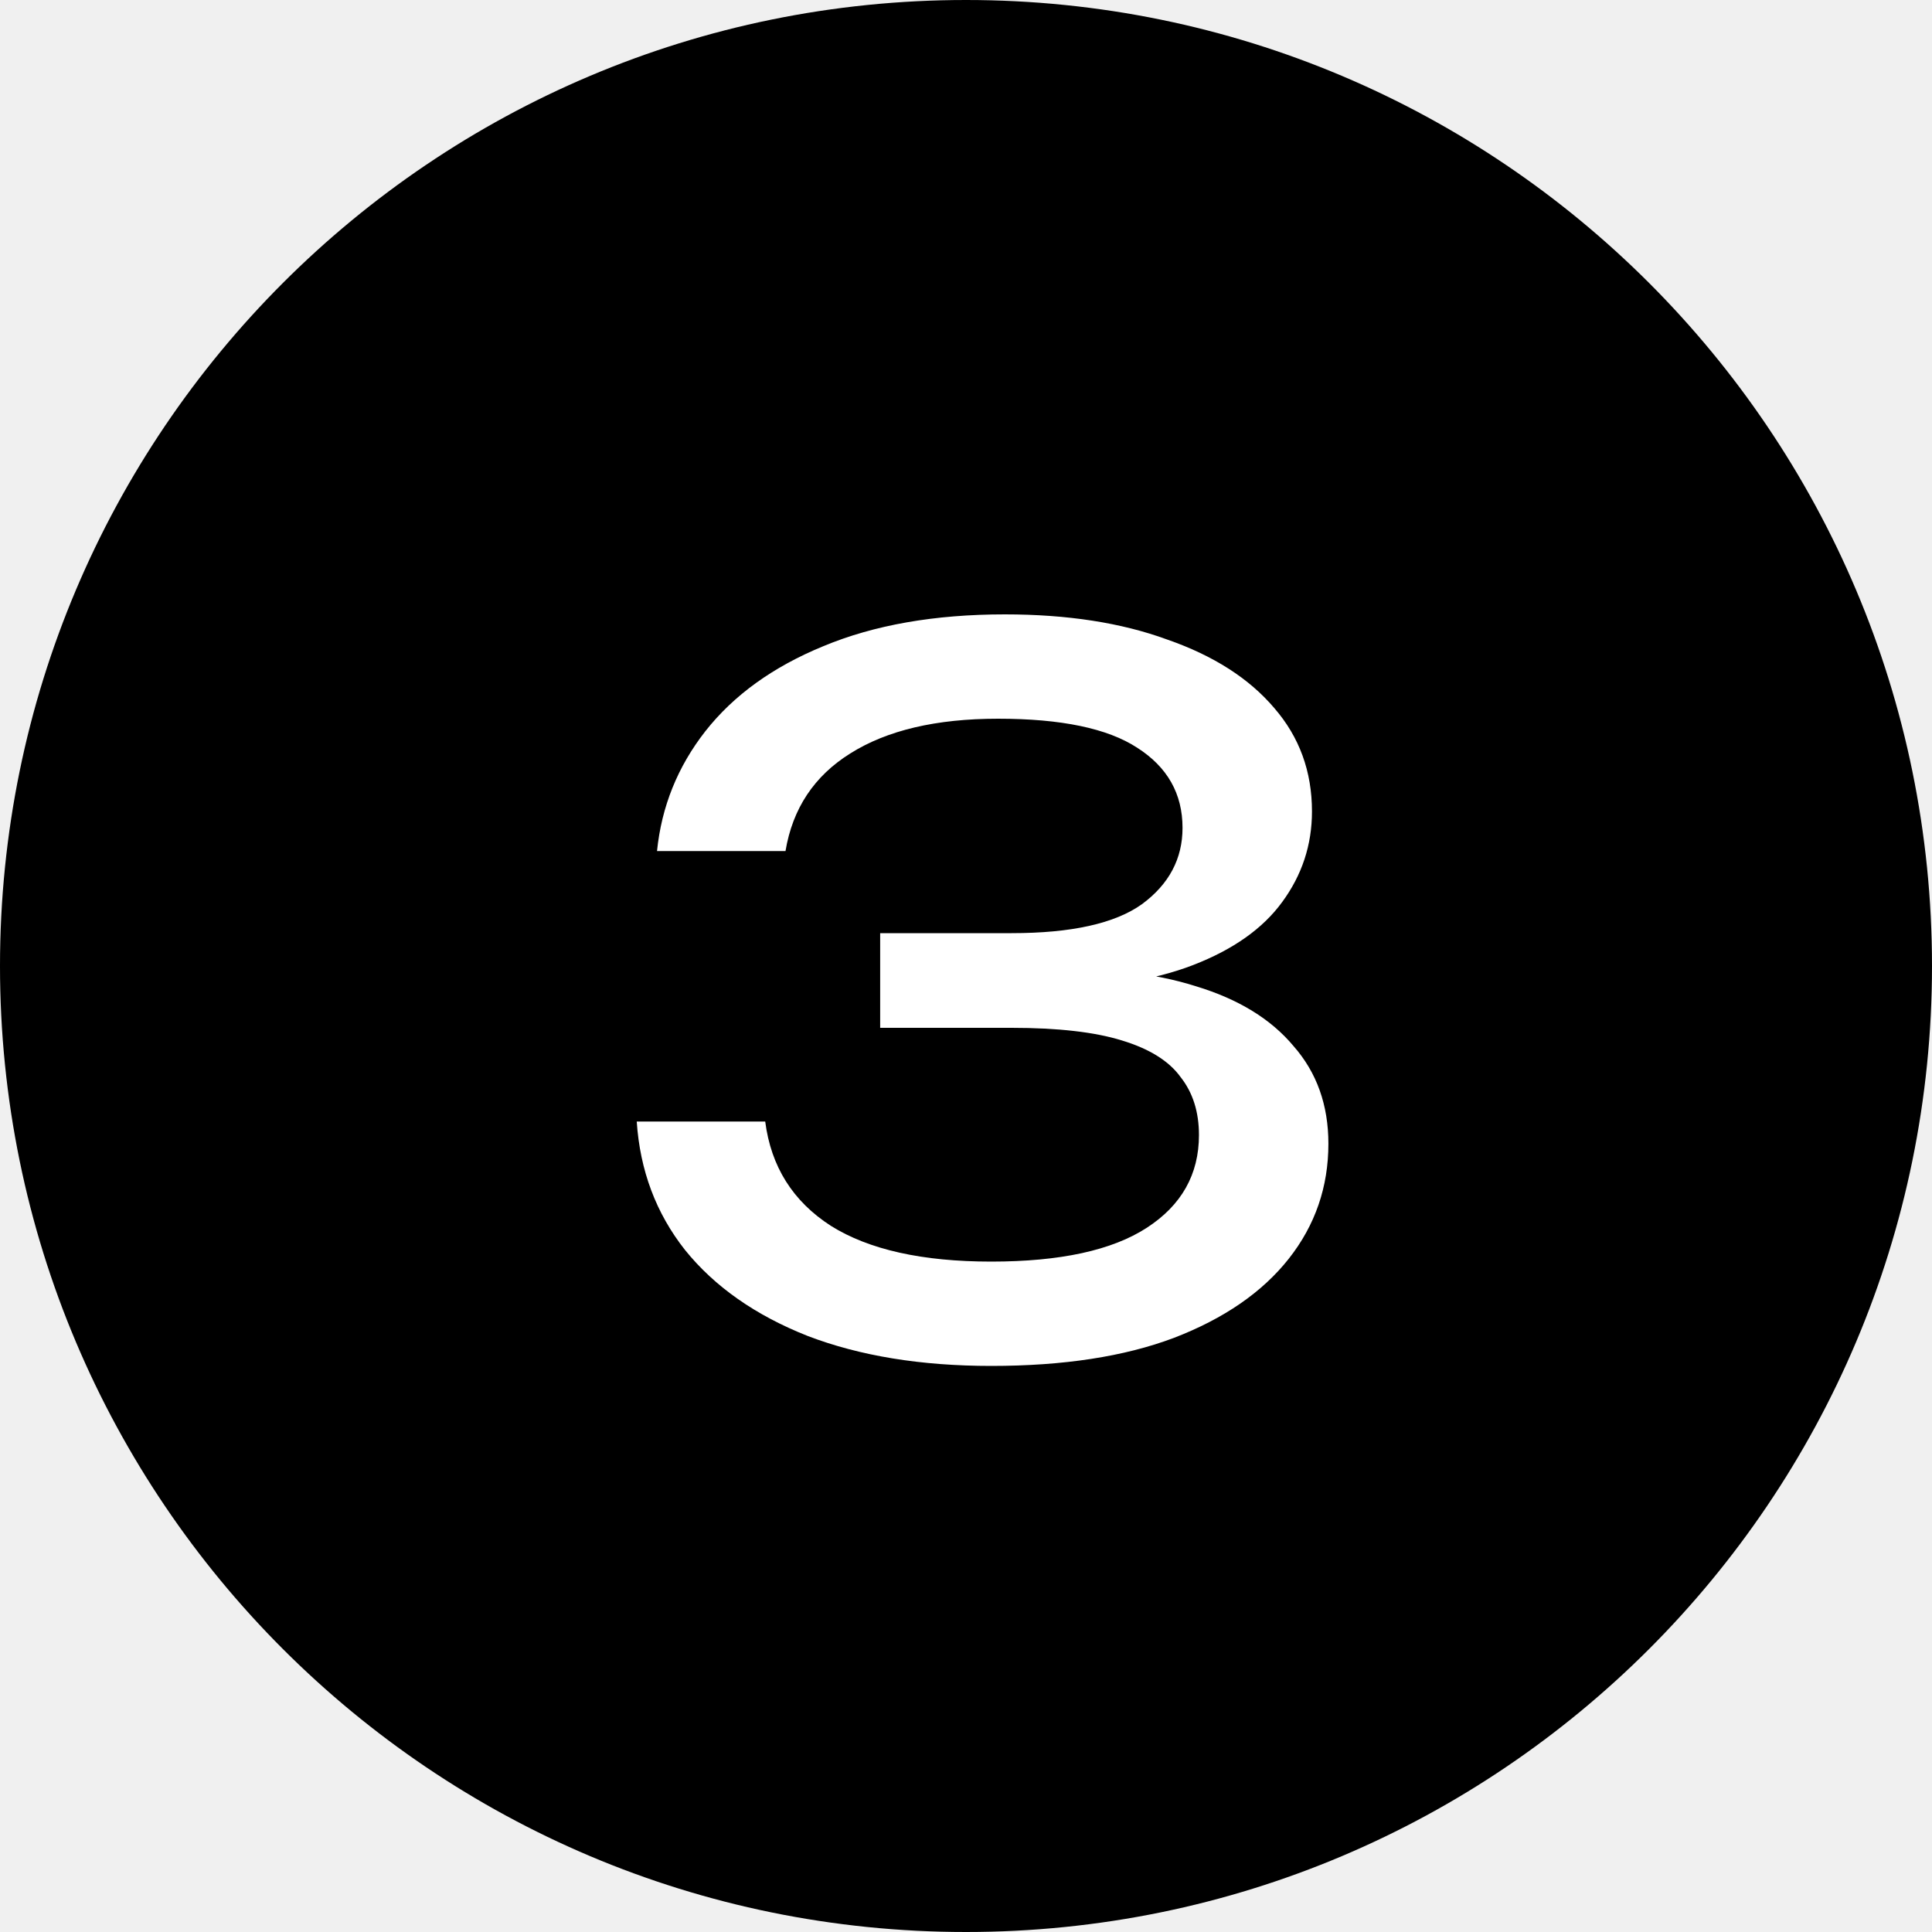
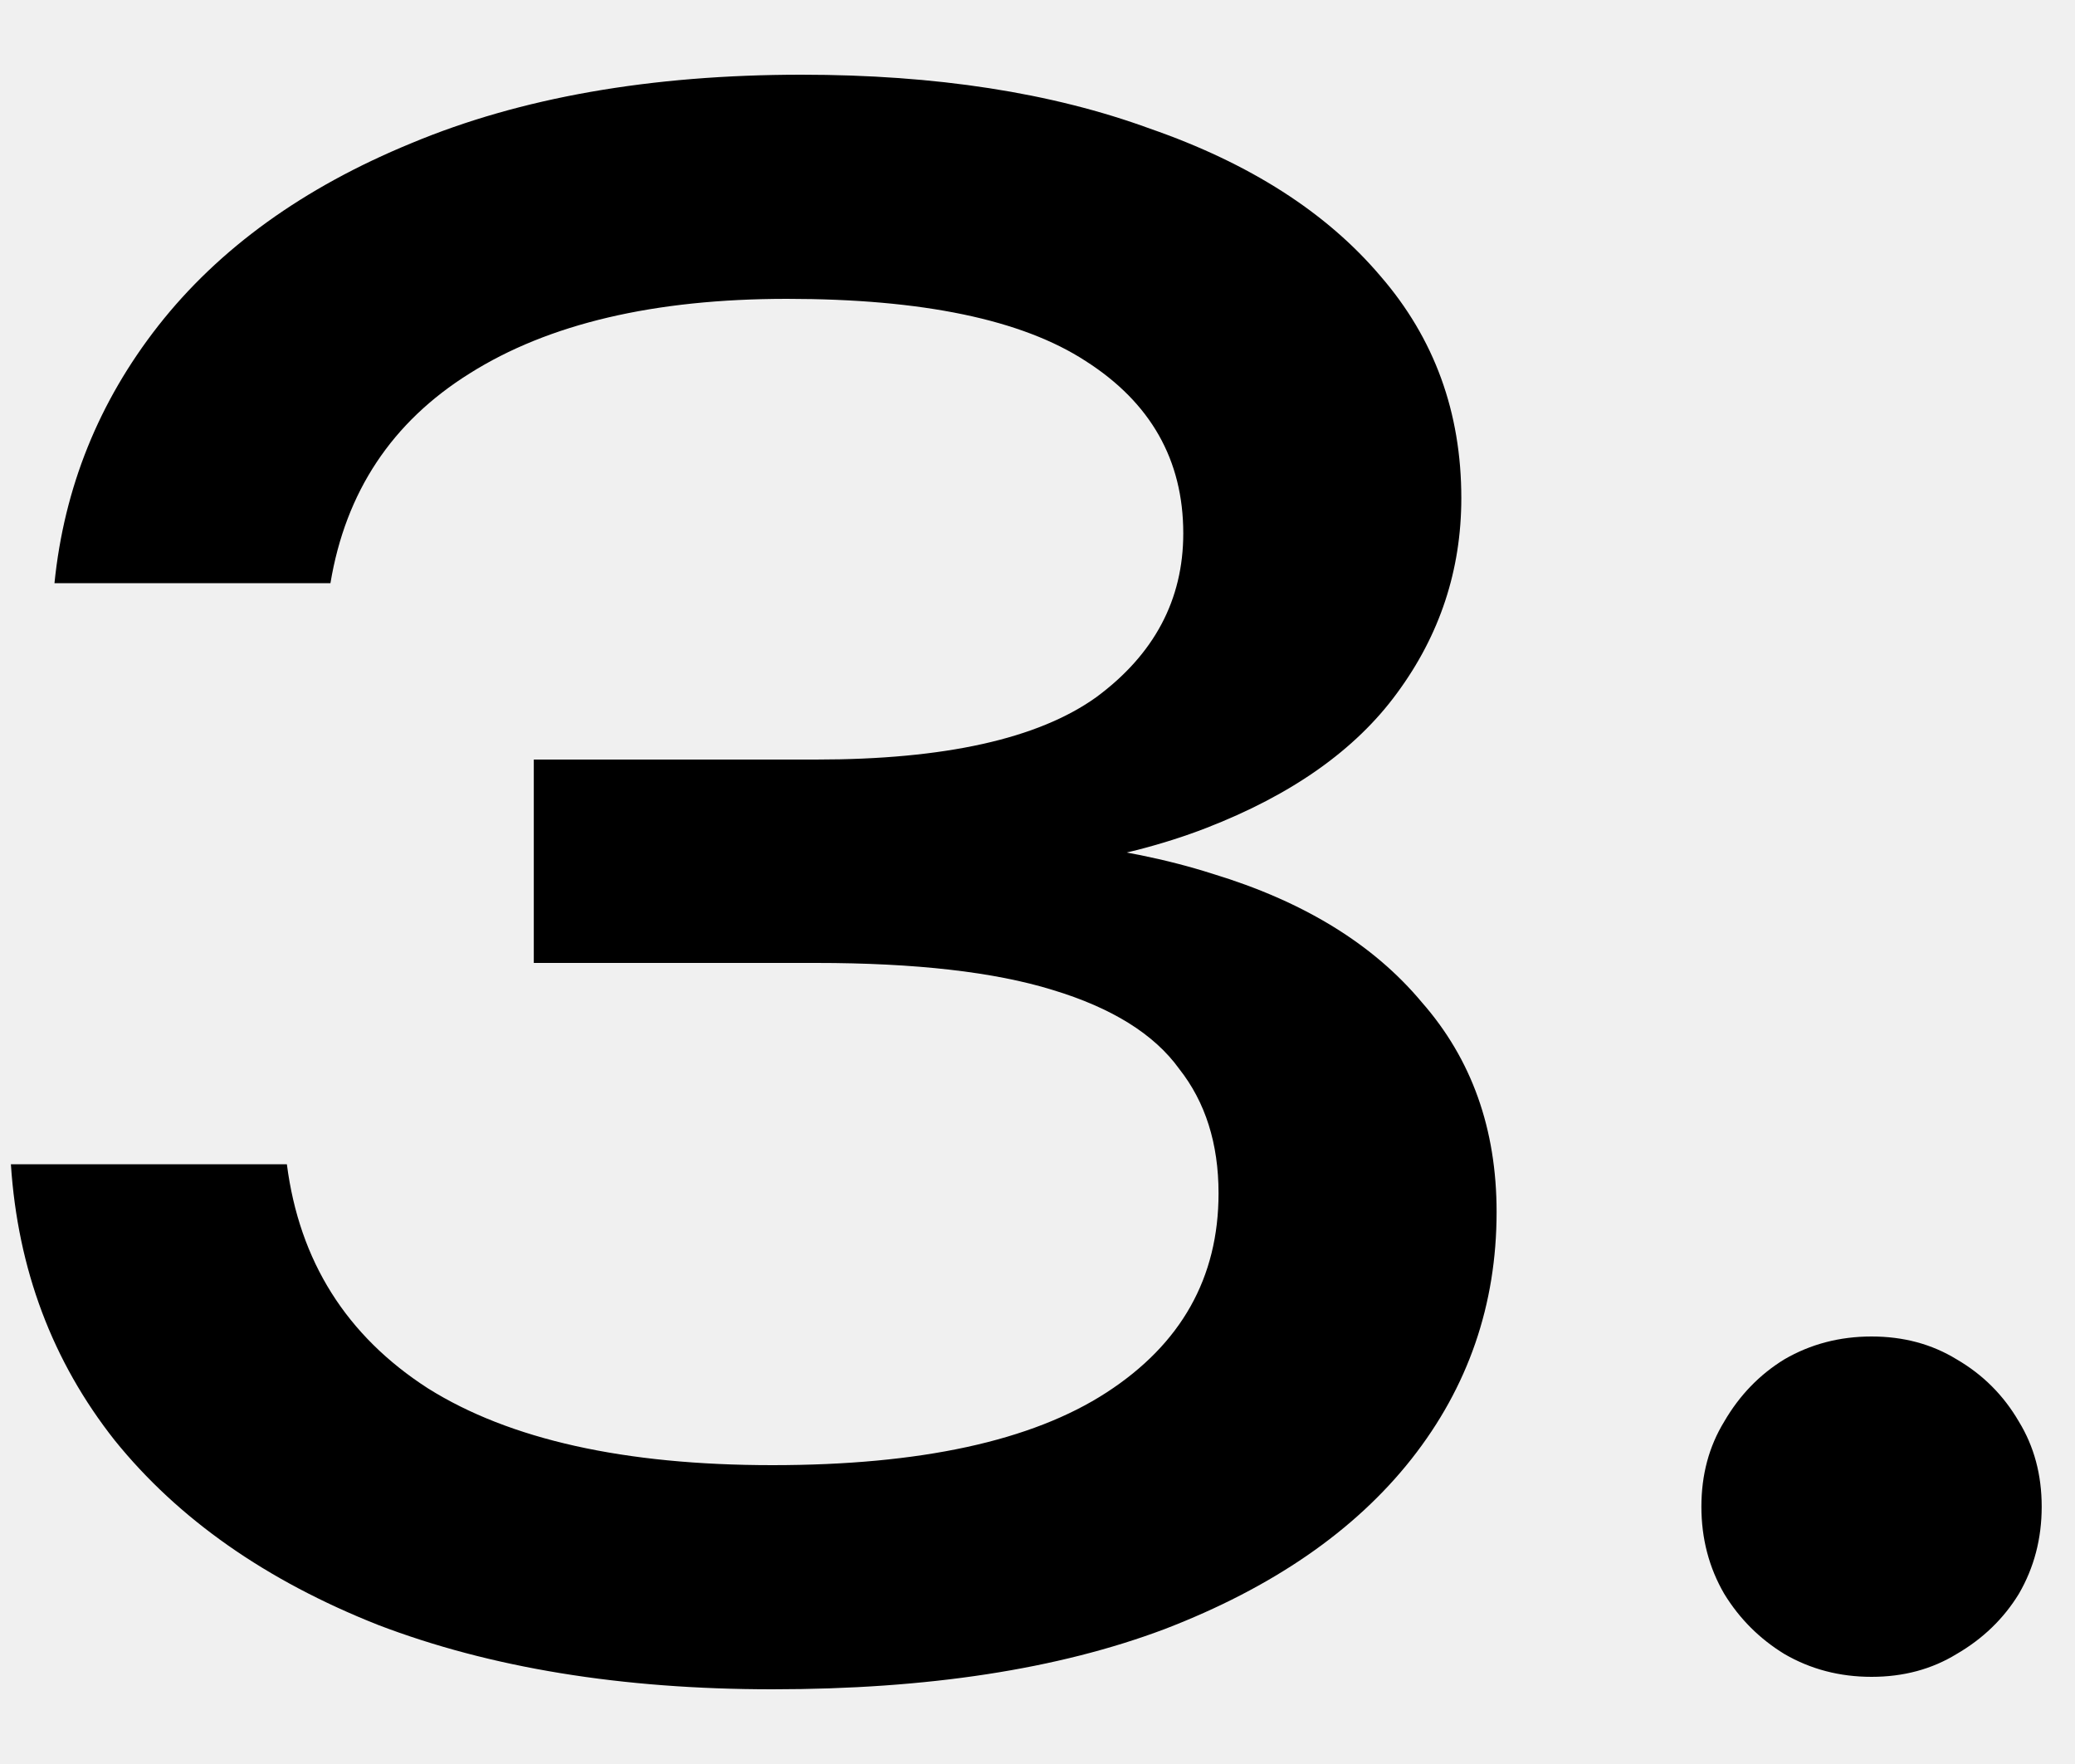
- <svg xmlns="http://www.w3.org/2000/svg" width="40" height="40" viewBox="0 0 40 40" fill="none">
-   <circle cx="20" cy="20" r="20" fill="black" />
-   <path d="M13.603 17.62C13.696 16.7 14.03 15.873 14.603 15.14C15.19 14.393 16.003 13.807 17.043 13.38C18.096 12.94 19.35 12.72 20.803 12.72C22.096 12.72 23.216 12.893 24.163 13.24C25.123 13.573 25.863 14.047 26.383 14.66C26.903 15.26 27.163 15.973 27.163 16.8C27.163 17.493 26.956 18.12 26.543 18.68C26.143 19.227 25.53 19.66 24.703 19.98C23.876 20.3 22.843 20.46 21.603 20.46V20.08C22.83 20.027 23.883 20.14 24.763 20.42C25.643 20.687 26.316 21.1 26.783 21.66C27.263 22.207 27.503 22.88 27.503 23.68C27.503 24.573 27.23 25.367 26.683 26.06C26.136 26.753 25.343 27.3 24.303 27.7C23.276 28.087 22.016 28.28 20.523 28.28C19.07 28.28 17.803 28.073 16.723 27.66C15.643 27.233 14.796 26.64 14.183 25.88C13.583 25.12 13.25 24.233 13.183 23.22H15.843C15.963 24.153 16.416 24.873 17.203 25.38C17.99 25.873 19.096 26.12 20.523 26.12C21.95 26.12 23.023 25.887 23.743 25.42C24.463 24.953 24.823 24.313 24.823 23.5C24.823 23.02 24.696 22.62 24.443 22.3C24.203 21.967 23.796 21.713 23.223 21.54C22.663 21.367 21.903 21.28 20.943 21.28H18.223V19.32H20.943C22.183 19.32 23.083 19.12 23.643 18.72C24.203 18.307 24.483 17.78 24.483 17.14C24.483 16.433 24.17 15.88 23.543 15.48C22.93 15.08 21.97 14.88 20.663 14.88C19.383 14.88 18.363 15.12 17.603 15.6C16.856 16.067 16.41 16.74 16.263 17.62H13.603Z" fill="white" />
+ <svg xmlns="http://www.w3.org/2000/svg" width="20" height="17" viewBox="0 0 20 17" fill="none">
+   <path d="M0.525 5.62C0.618 4.7 0.951 3.873 1.525 3.14C2.111 2.393 2.925 1.807 3.965 1.38C5.018 0.94 6.271 0.72 7.725 0.72C9.018 0.72 10.138 0.893 11.085 1.24C12.045 1.573 12.785 2.047 13.305 2.66C13.825 3.26 14.085 3.973 14.085 4.8C14.085 5.493 13.878 6.12 13.465 6.68C13.065 7.227 12.451 7.66 11.625 7.98C10.798 8.3 9.765 8.46 8.525 8.46V8.08C9.751 8.027 10.805 8.14 11.685 8.42C12.565 8.687 13.238 9.1 13.705 9.66C14.185 10.207 14.425 10.88 14.425 11.68C14.425 12.573 14.151 13.367 13.605 14.06C13.058 14.753 12.265 15.3 11.225 15.7C10.198 16.087 8.938 16.28 7.445 16.28C5.991 16.28 4.725 16.073 3.645 15.66C2.565 15.233 1.718 14.64 1.105 13.88C0.505 13.12 0.171 12.233 0.105 11.22H2.765C2.885 12.153 3.338 12.873 4.125 13.38C4.911 13.873 6.018 14.12 7.445 14.12C8.871 14.12 9.945 13.887 10.665 13.42C11.385 12.953 11.745 12.313 11.745 11.5C11.745 11.02 11.618 10.62 11.365 10.3C11.125 9.967 10.718 9.713 10.145 9.54C9.585 9.367 8.825 9.28 7.865 9.28H5.145V7.32H7.865C9.105 7.32 10.005 7.12 10.565 6.72C11.125 6.307 11.405 5.78 11.405 5.14C11.405 4.433 11.091 3.88 10.465 3.48C9.851 3.08 8.891 2.88 7.585 2.88C6.305 2.88 5.285 3.12 4.525 3.6C3.778 4.067 3.331 4.74 3.185 5.62H0.525ZM18.039 16.16C17.732 16.16 17.452 16.087 17.199 15.94C16.959 15.793 16.766 15.6 16.619 15.36C16.472 15.107 16.399 14.827 16.399 14.52C16.399 14.213 16.472 13.94 16.619 13.7C16.766 13.447 16.959 13.247 17.199 13.1C17.452 12.953 17.732 12.88 18.039 12.88C18.346 12.88 18.619 12.953 18.859 13.1C19.112 13.247 19.312 13.447 19.459 13.7C19.606 13.94 19.679 14.213 19.679 14.52C19.679 14.827 19.606 15.107 19.459 15.36C19.312 15.6 19.112 15.793 18.859 15.94C18.619 16.087 18.346 16.16 18.039 16.16Z" fill="black" />
</svg>
